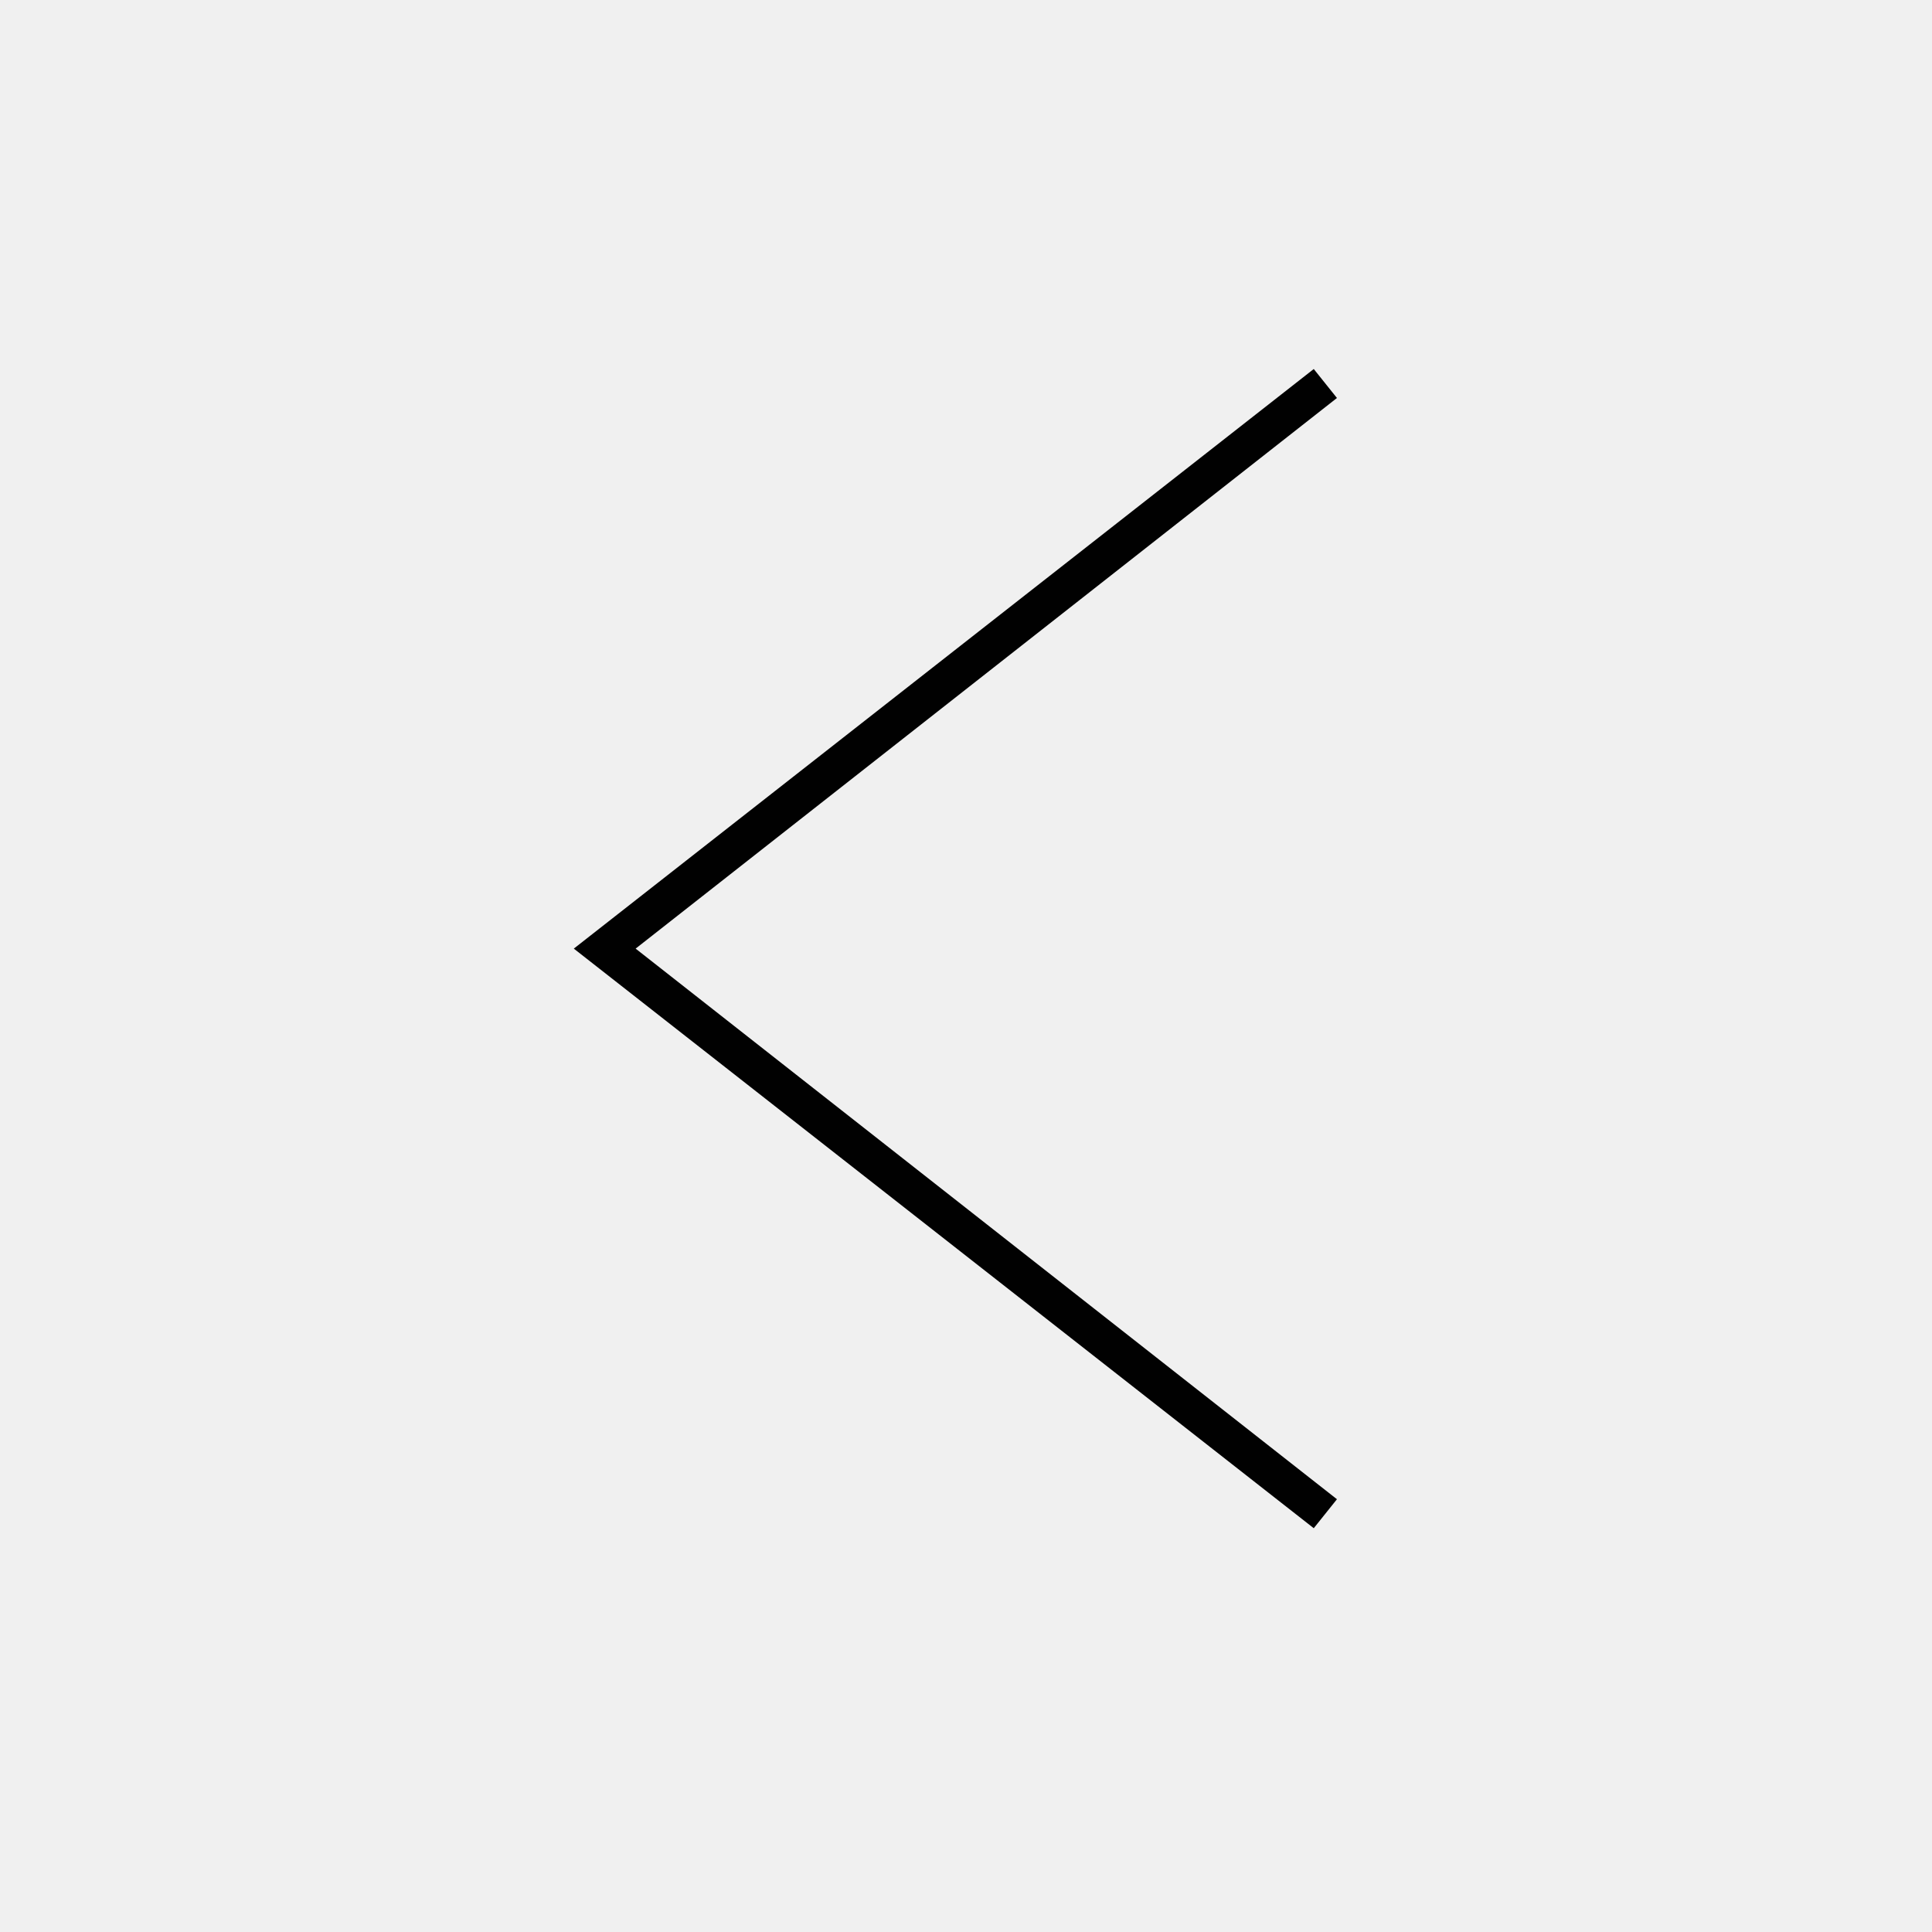
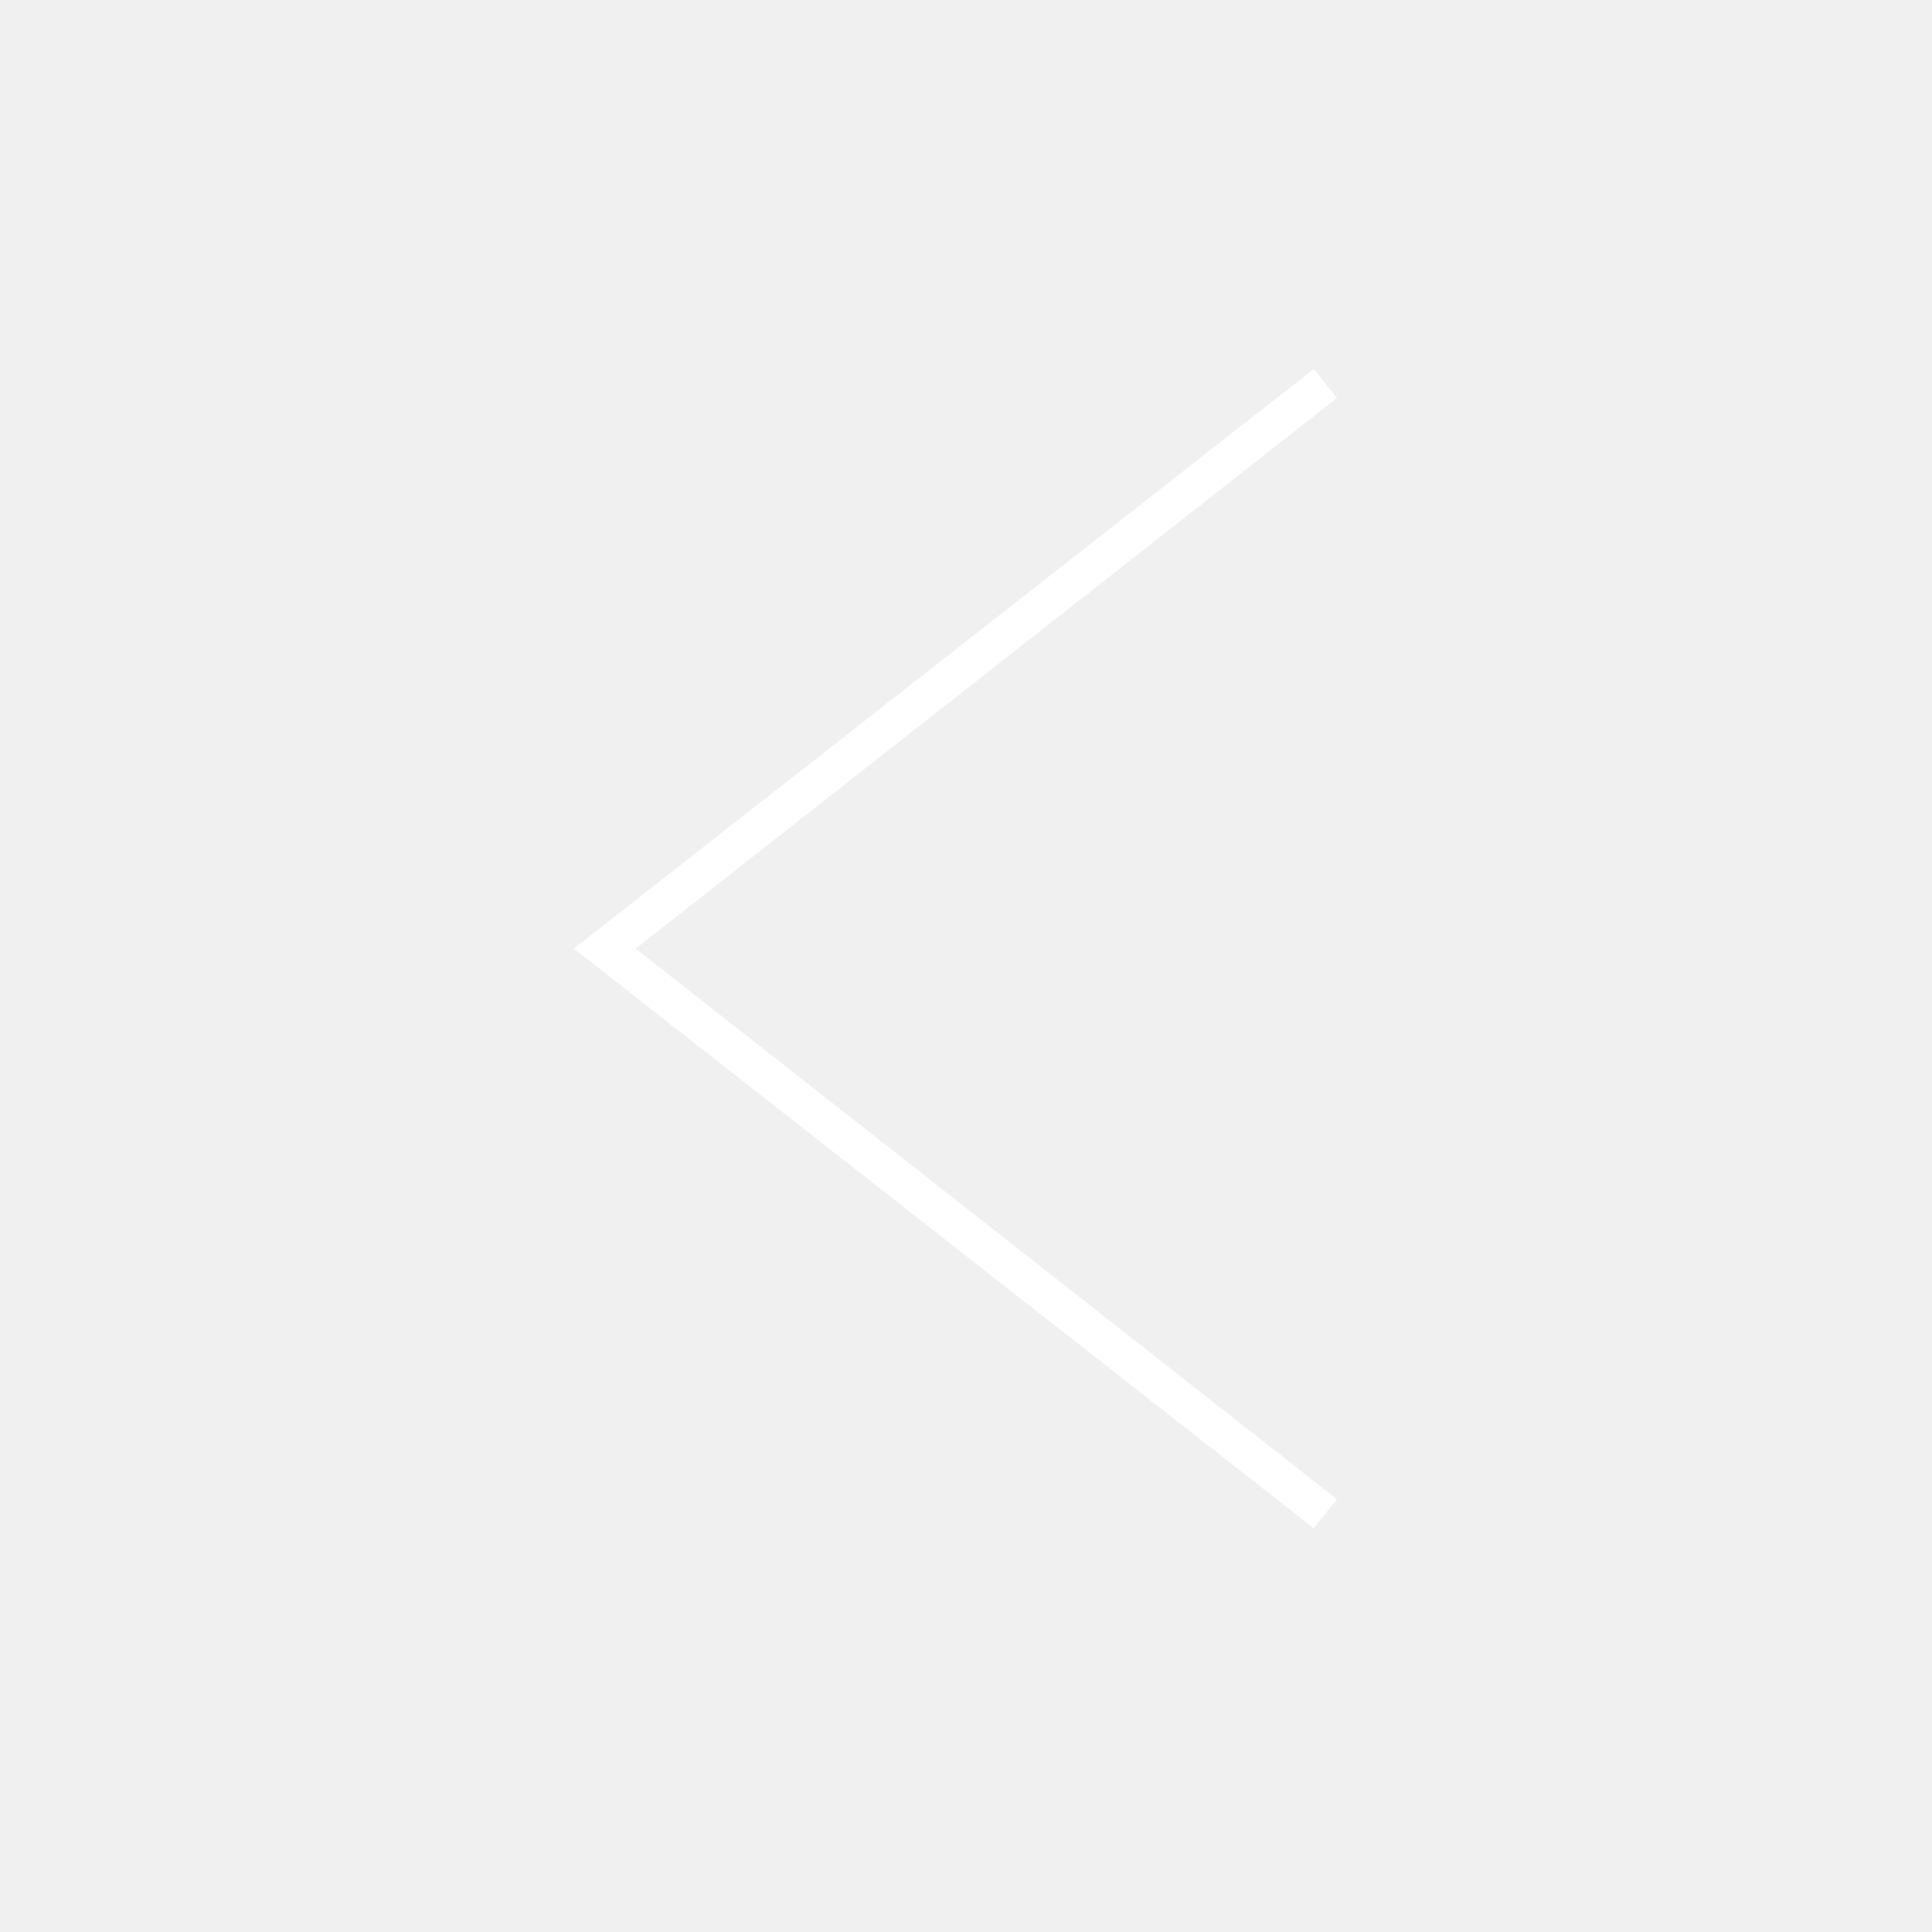
<svg xmlns="http://www.w3.org/2000/svg" enable-background="new 0 0 100 100" id="Layer_1" version="1.1" viewBox="0 0 100 100" xml:space="preserve">
-   <polygon fill="#010101" points="68,19.1 29.7,49.1 68,79.1 69.2,77.6 32.9,49.1 69.2,20.6 68,19.1 " />
+   <polygon fill="white" points="68,19.1 29.7,49.1 68,79.1 69.2,77.6 32.9,49.1 69.2,20.6 68,19.1 " />
</svg>
